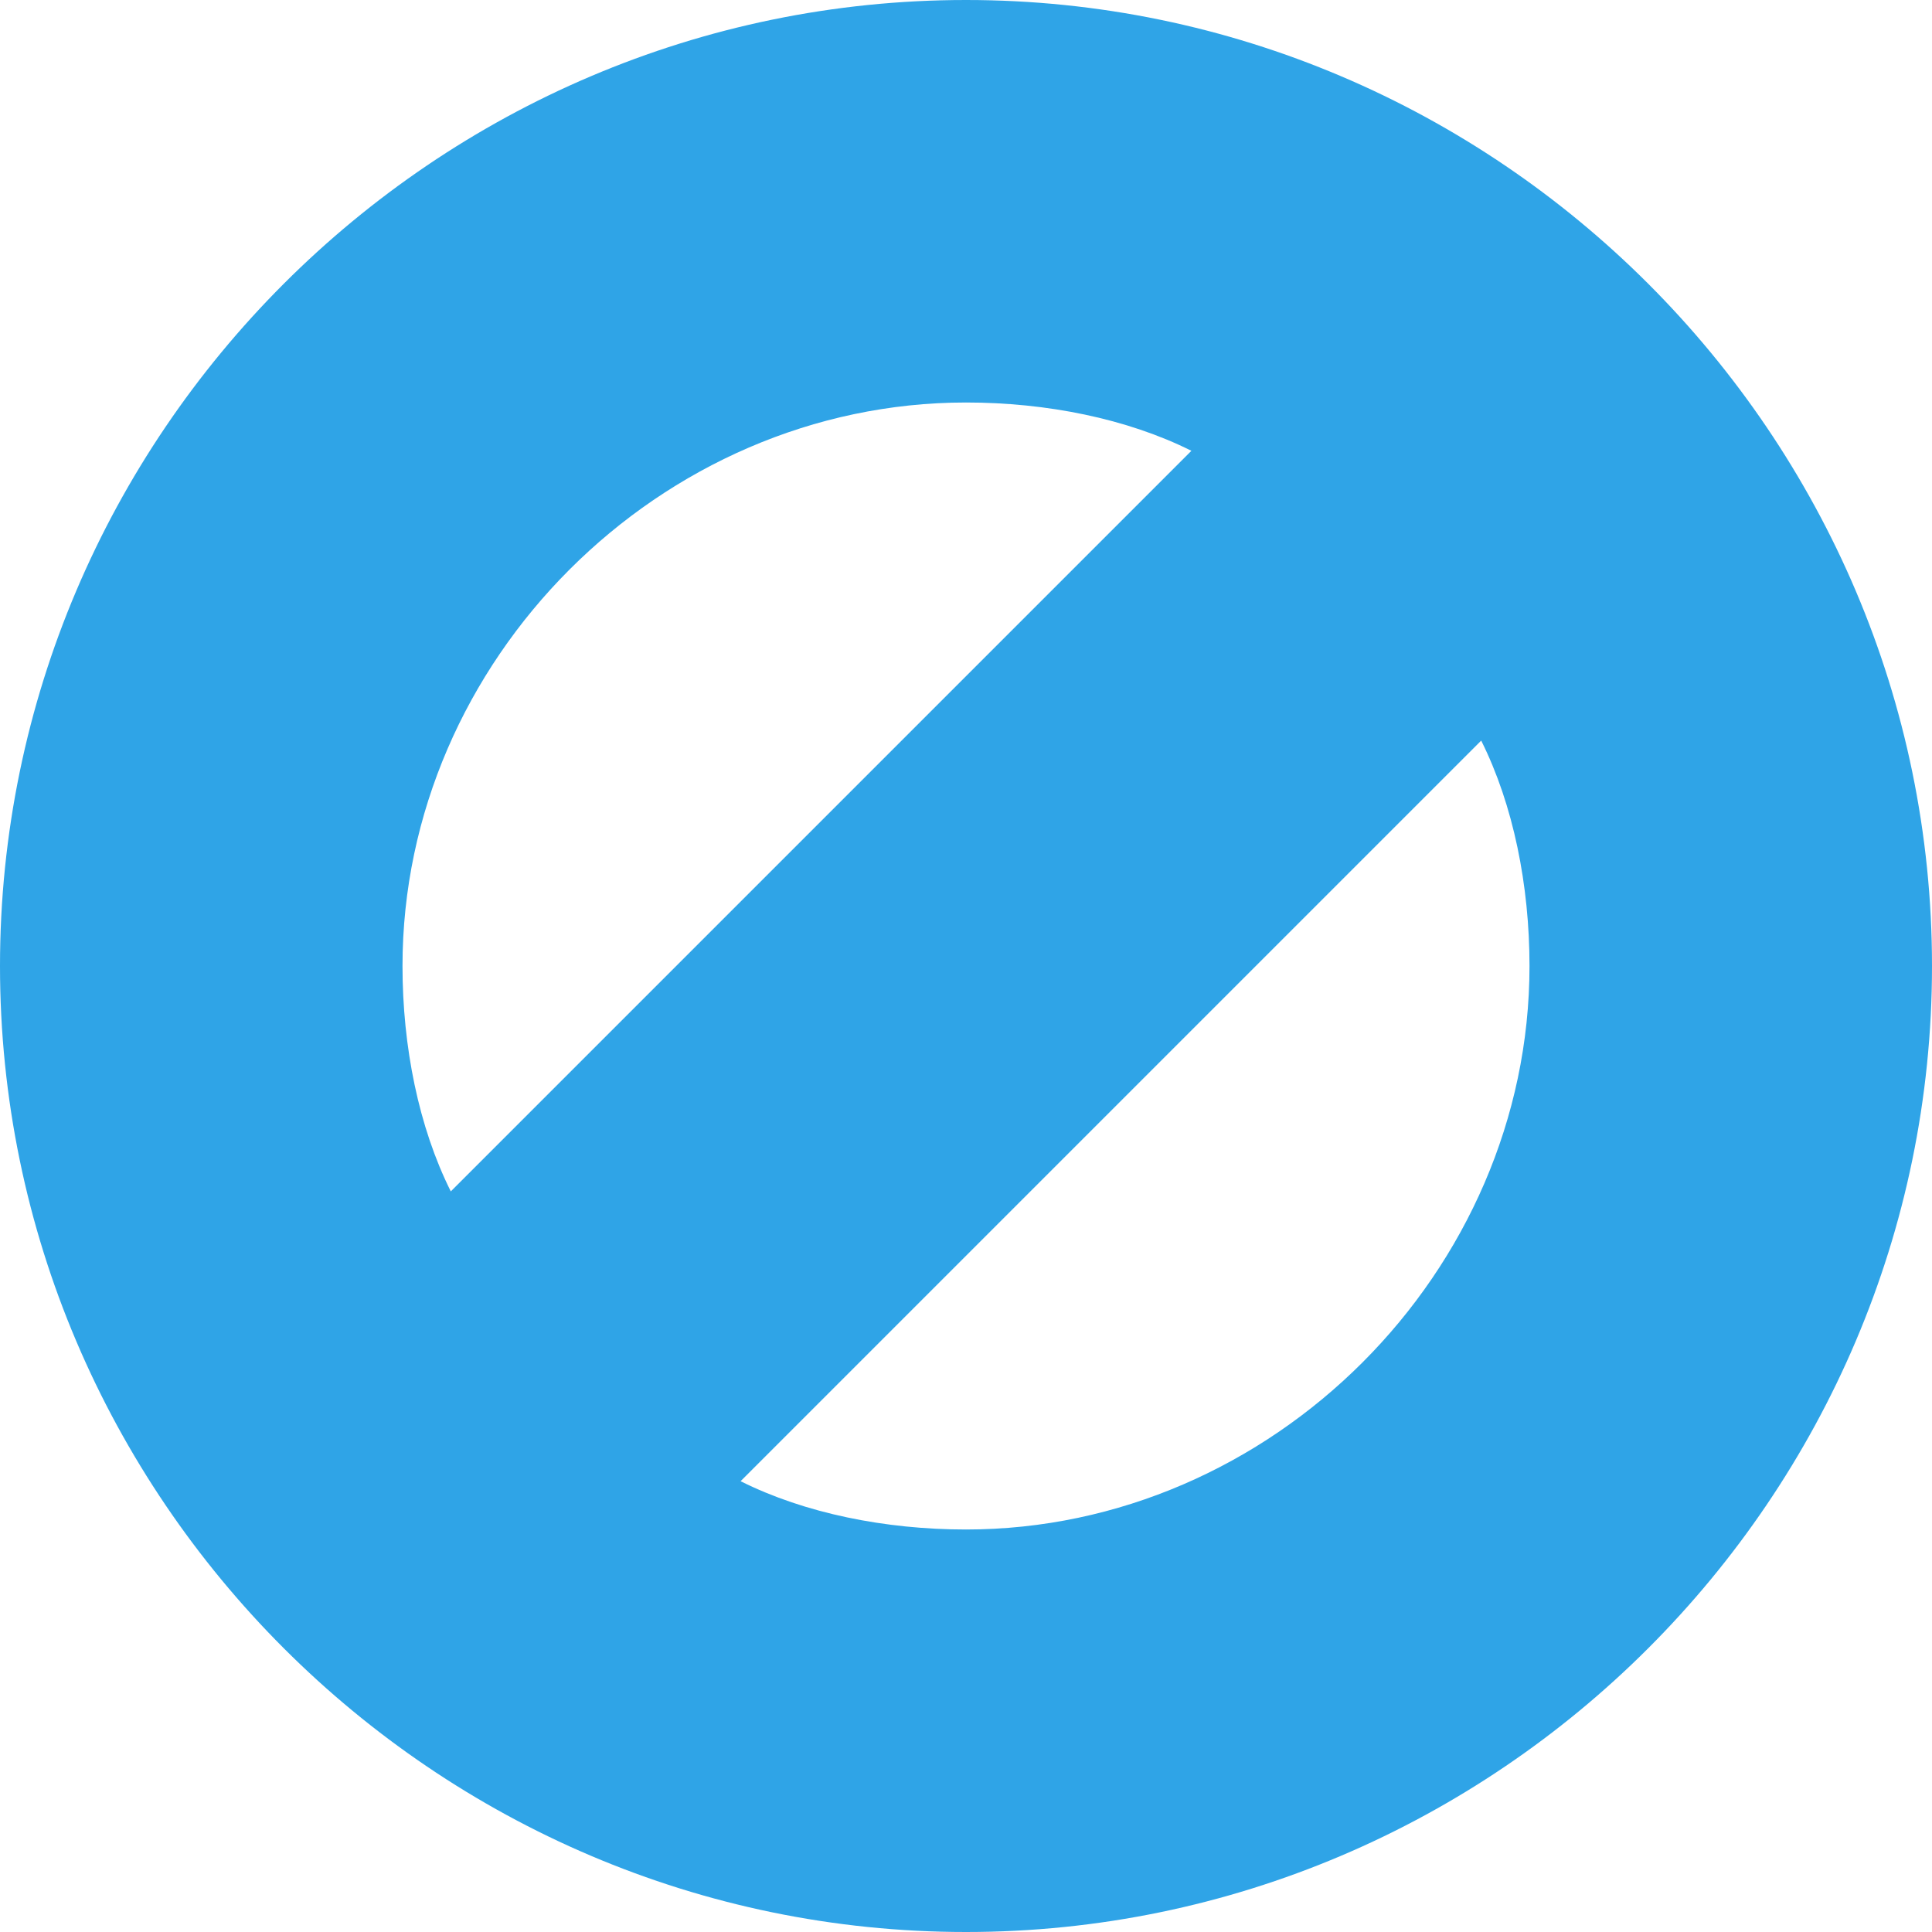
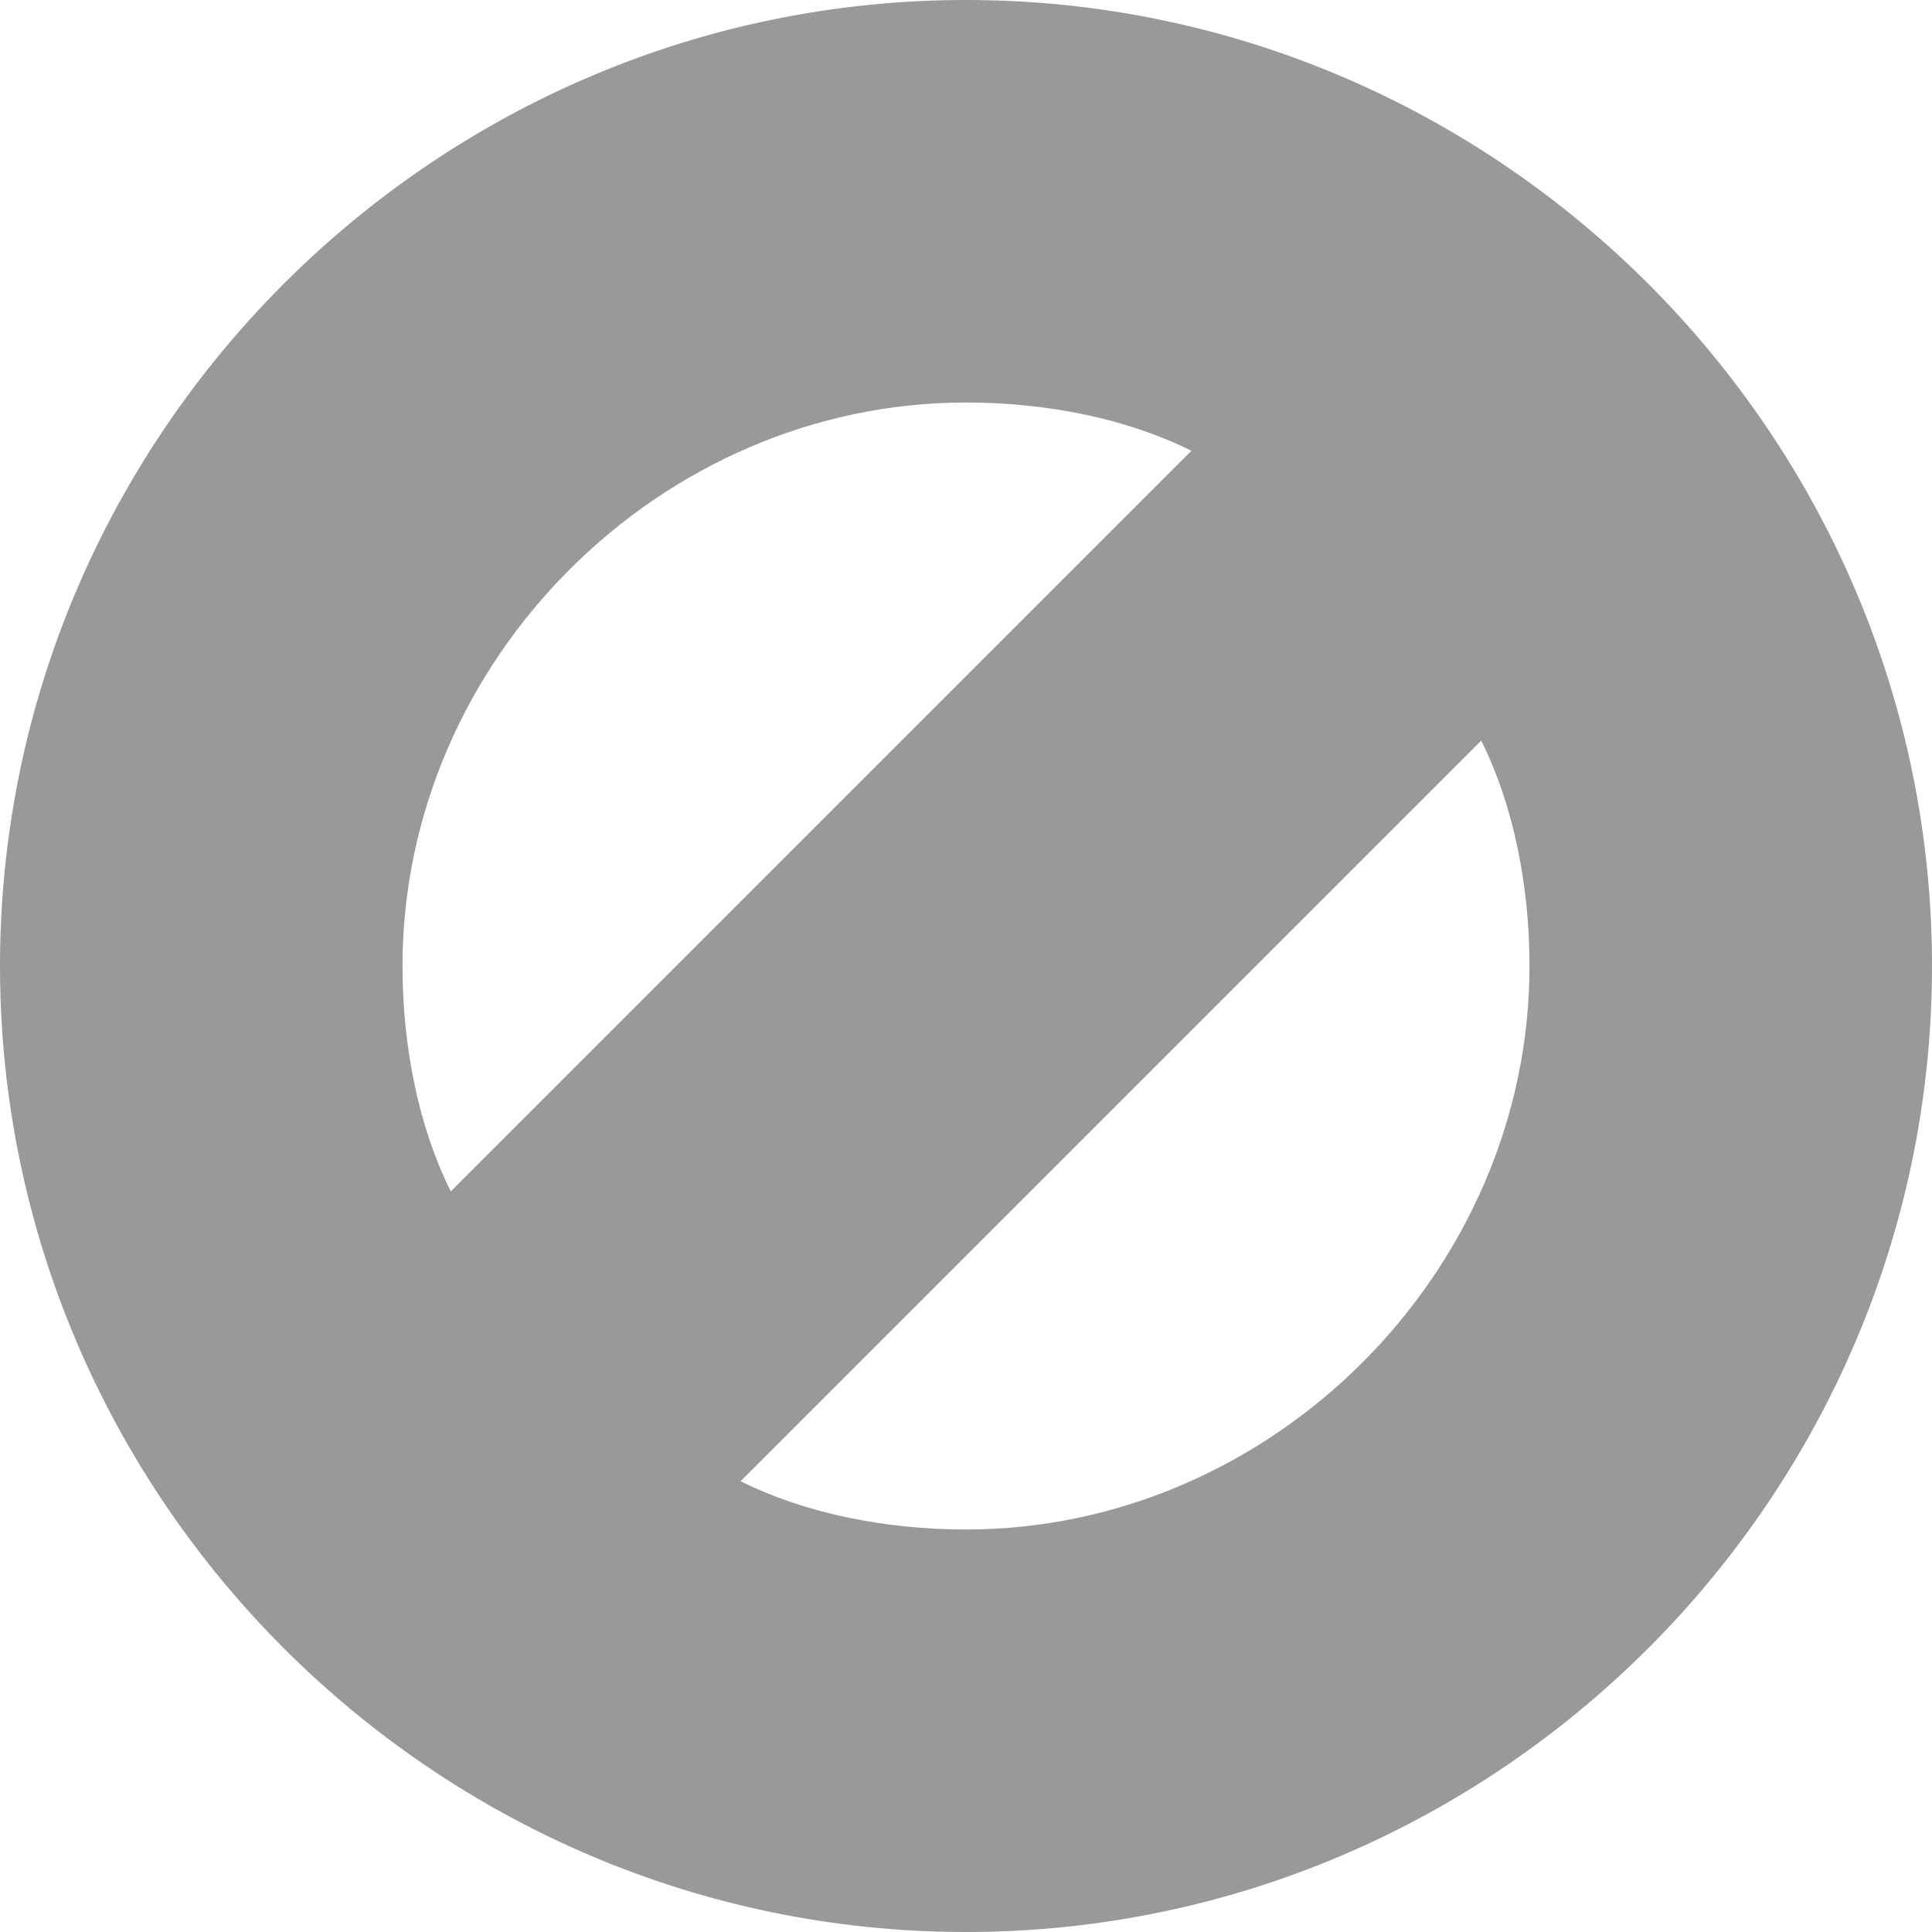
<svg xmlns="http://www.w3.org/2000/svg" width="12" height="12" viewBox="0 0 12 12" preserveAspectRatio="xMinYMid meet" overflow="visible">
-   <path d="M6 0c-3.3 0-6 2.7-6 6s2.7 6 6 6 6-2.7 6-6-2.7-6-6-6zm0 2.5c.5 0 1 .1 1.4.3l-4.6 4.6c-.2-.4-.3-.9-.3-1.4 0-1.9 1.6-3.5 3.5-3.5zm0 7c-.5 0-1-.1-1.4-.3l4.6-4.6c.2.4.3.9.3 1.4 0 1.9-1.6 3.5-3.5 3.5z" fill="#2fa4e7" />
+   <path d="M6 0c-3.3 0-6 2.7-6 6s2.7 6 6 6 6-2.7 6-6-2.7-6-6-6zm0 2.5c.5 0 1 .1 1.4.3l-4.6 4.6c-.2-.4-.3-.9-.3-1.4 0-1.9 1.6-3.5 3.5-3.5zm0 7c-.5 0-1-.1-1.4-.3l4.6-4.6c.2.4.3.9.3 1.4 0 1.9-1.6 3.5-3.5 3.5z" fill="#999" />
</svg>
